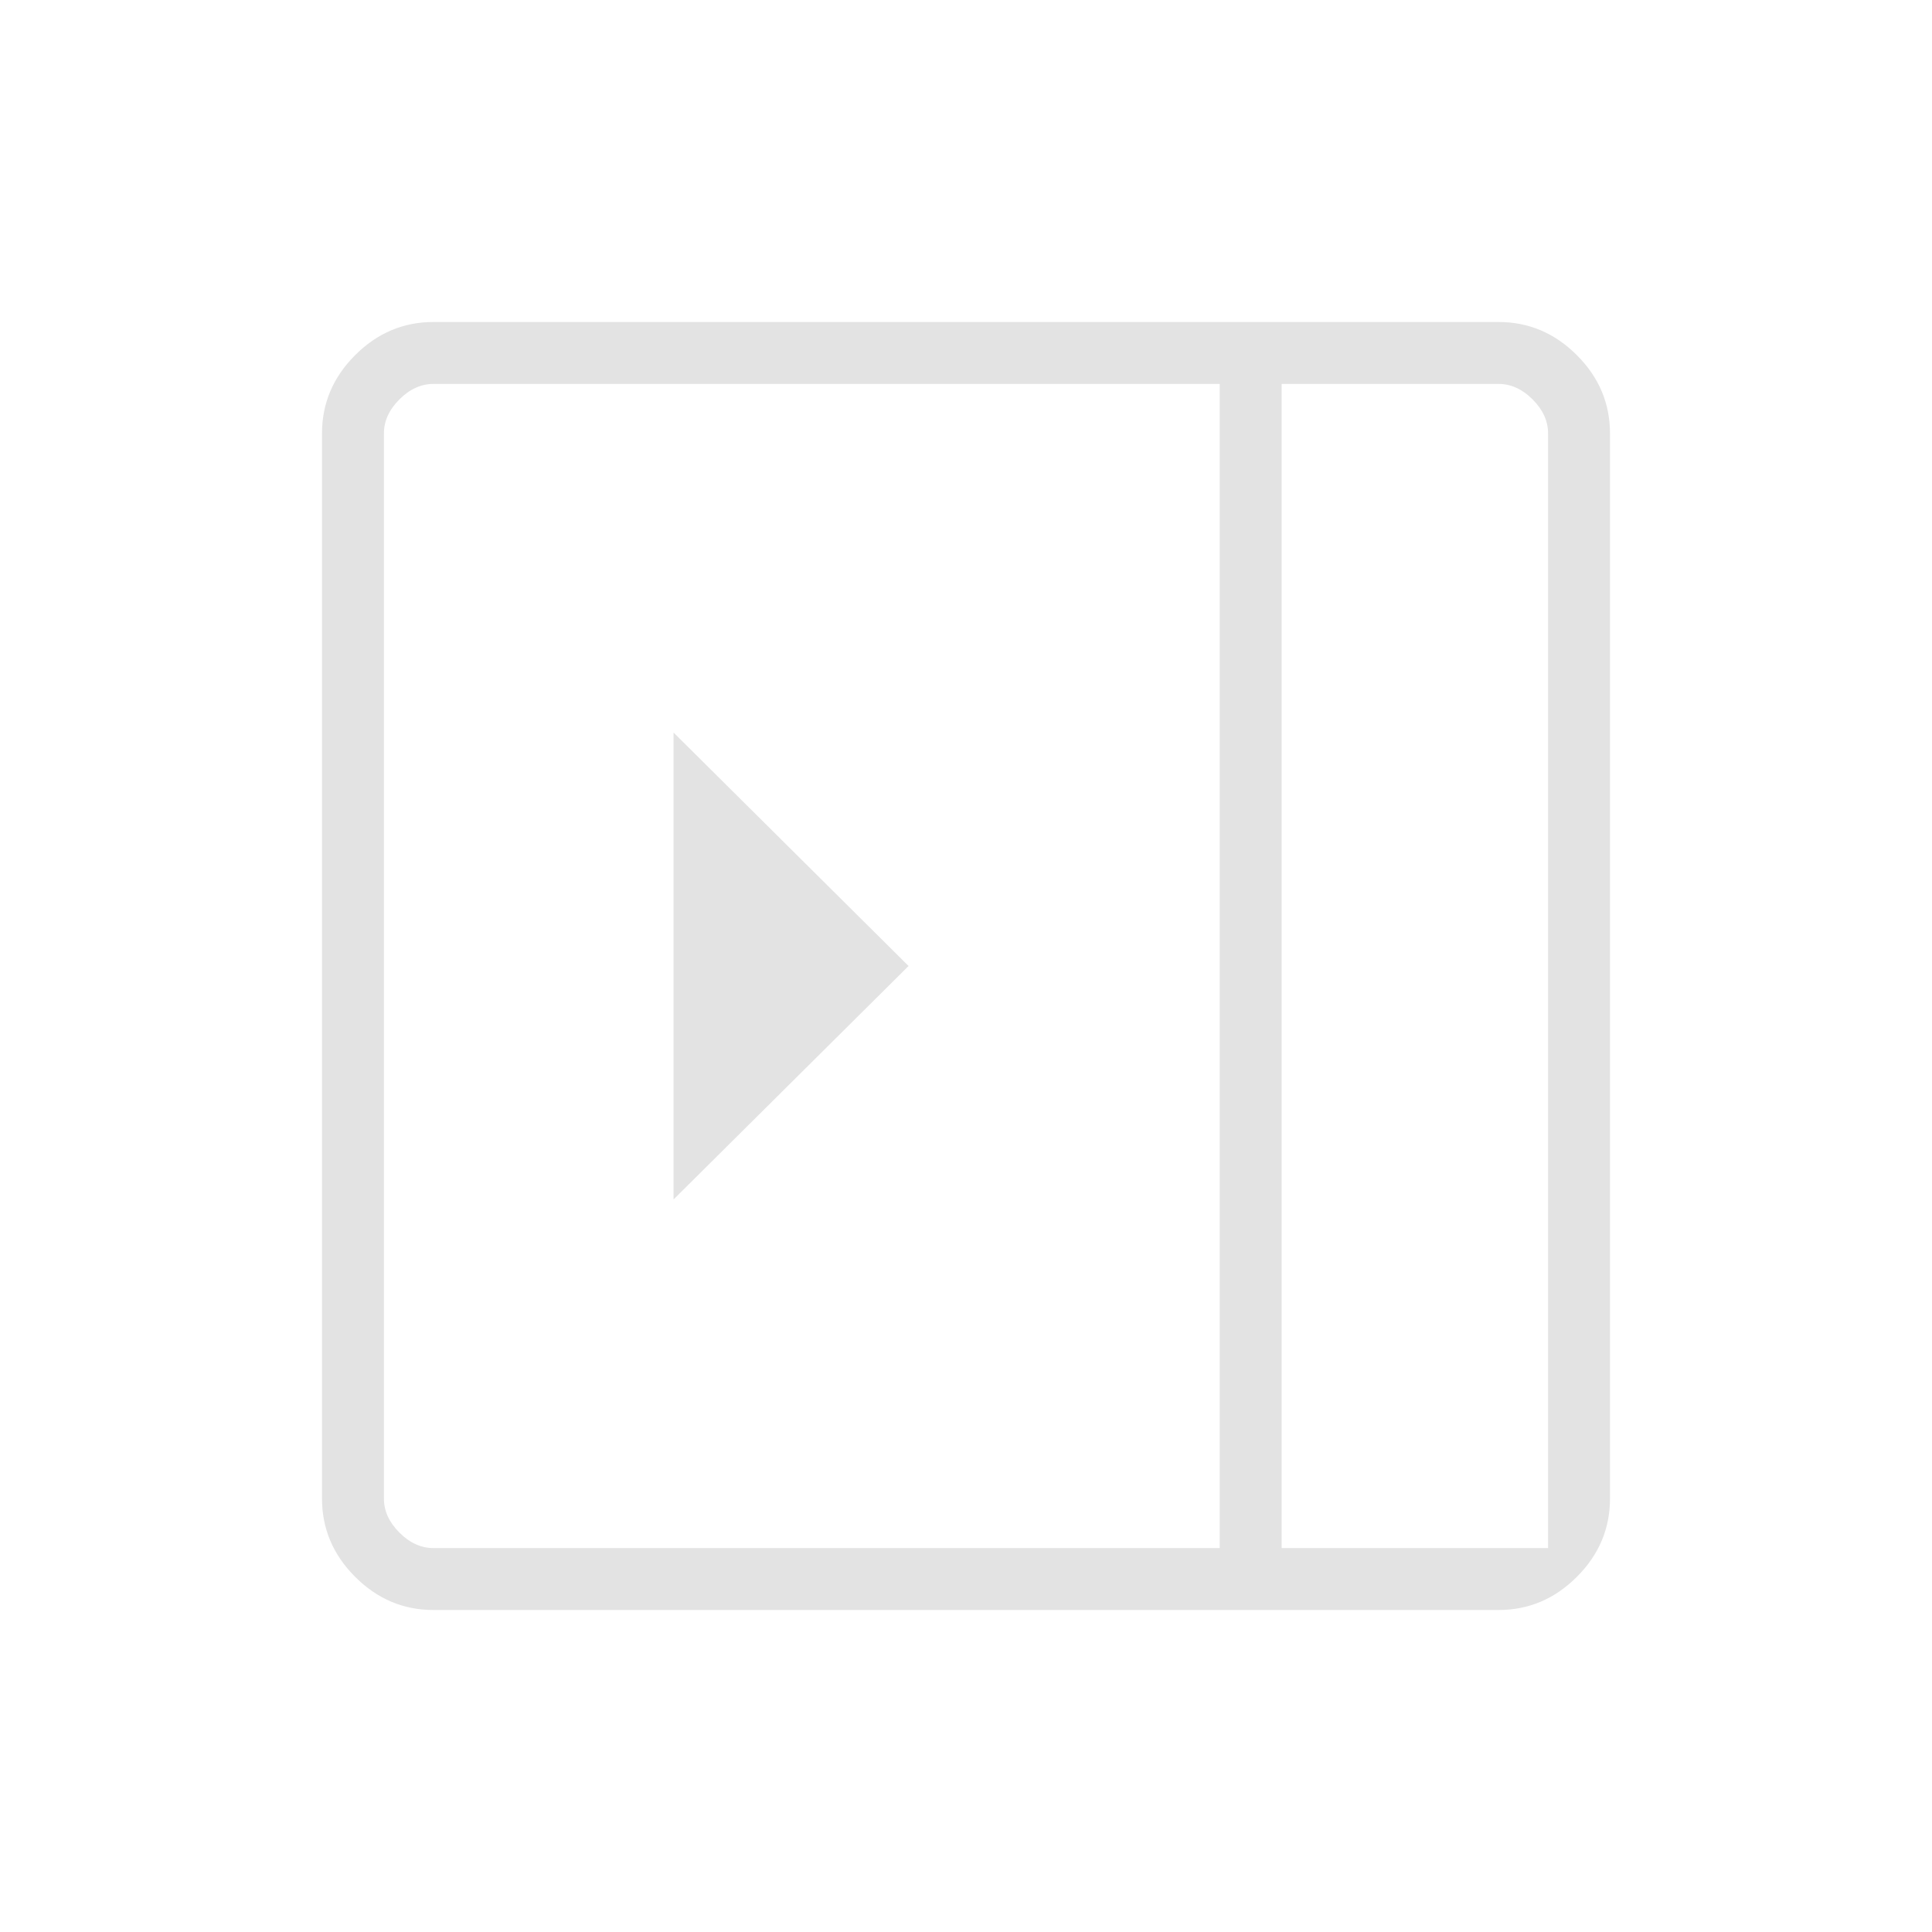
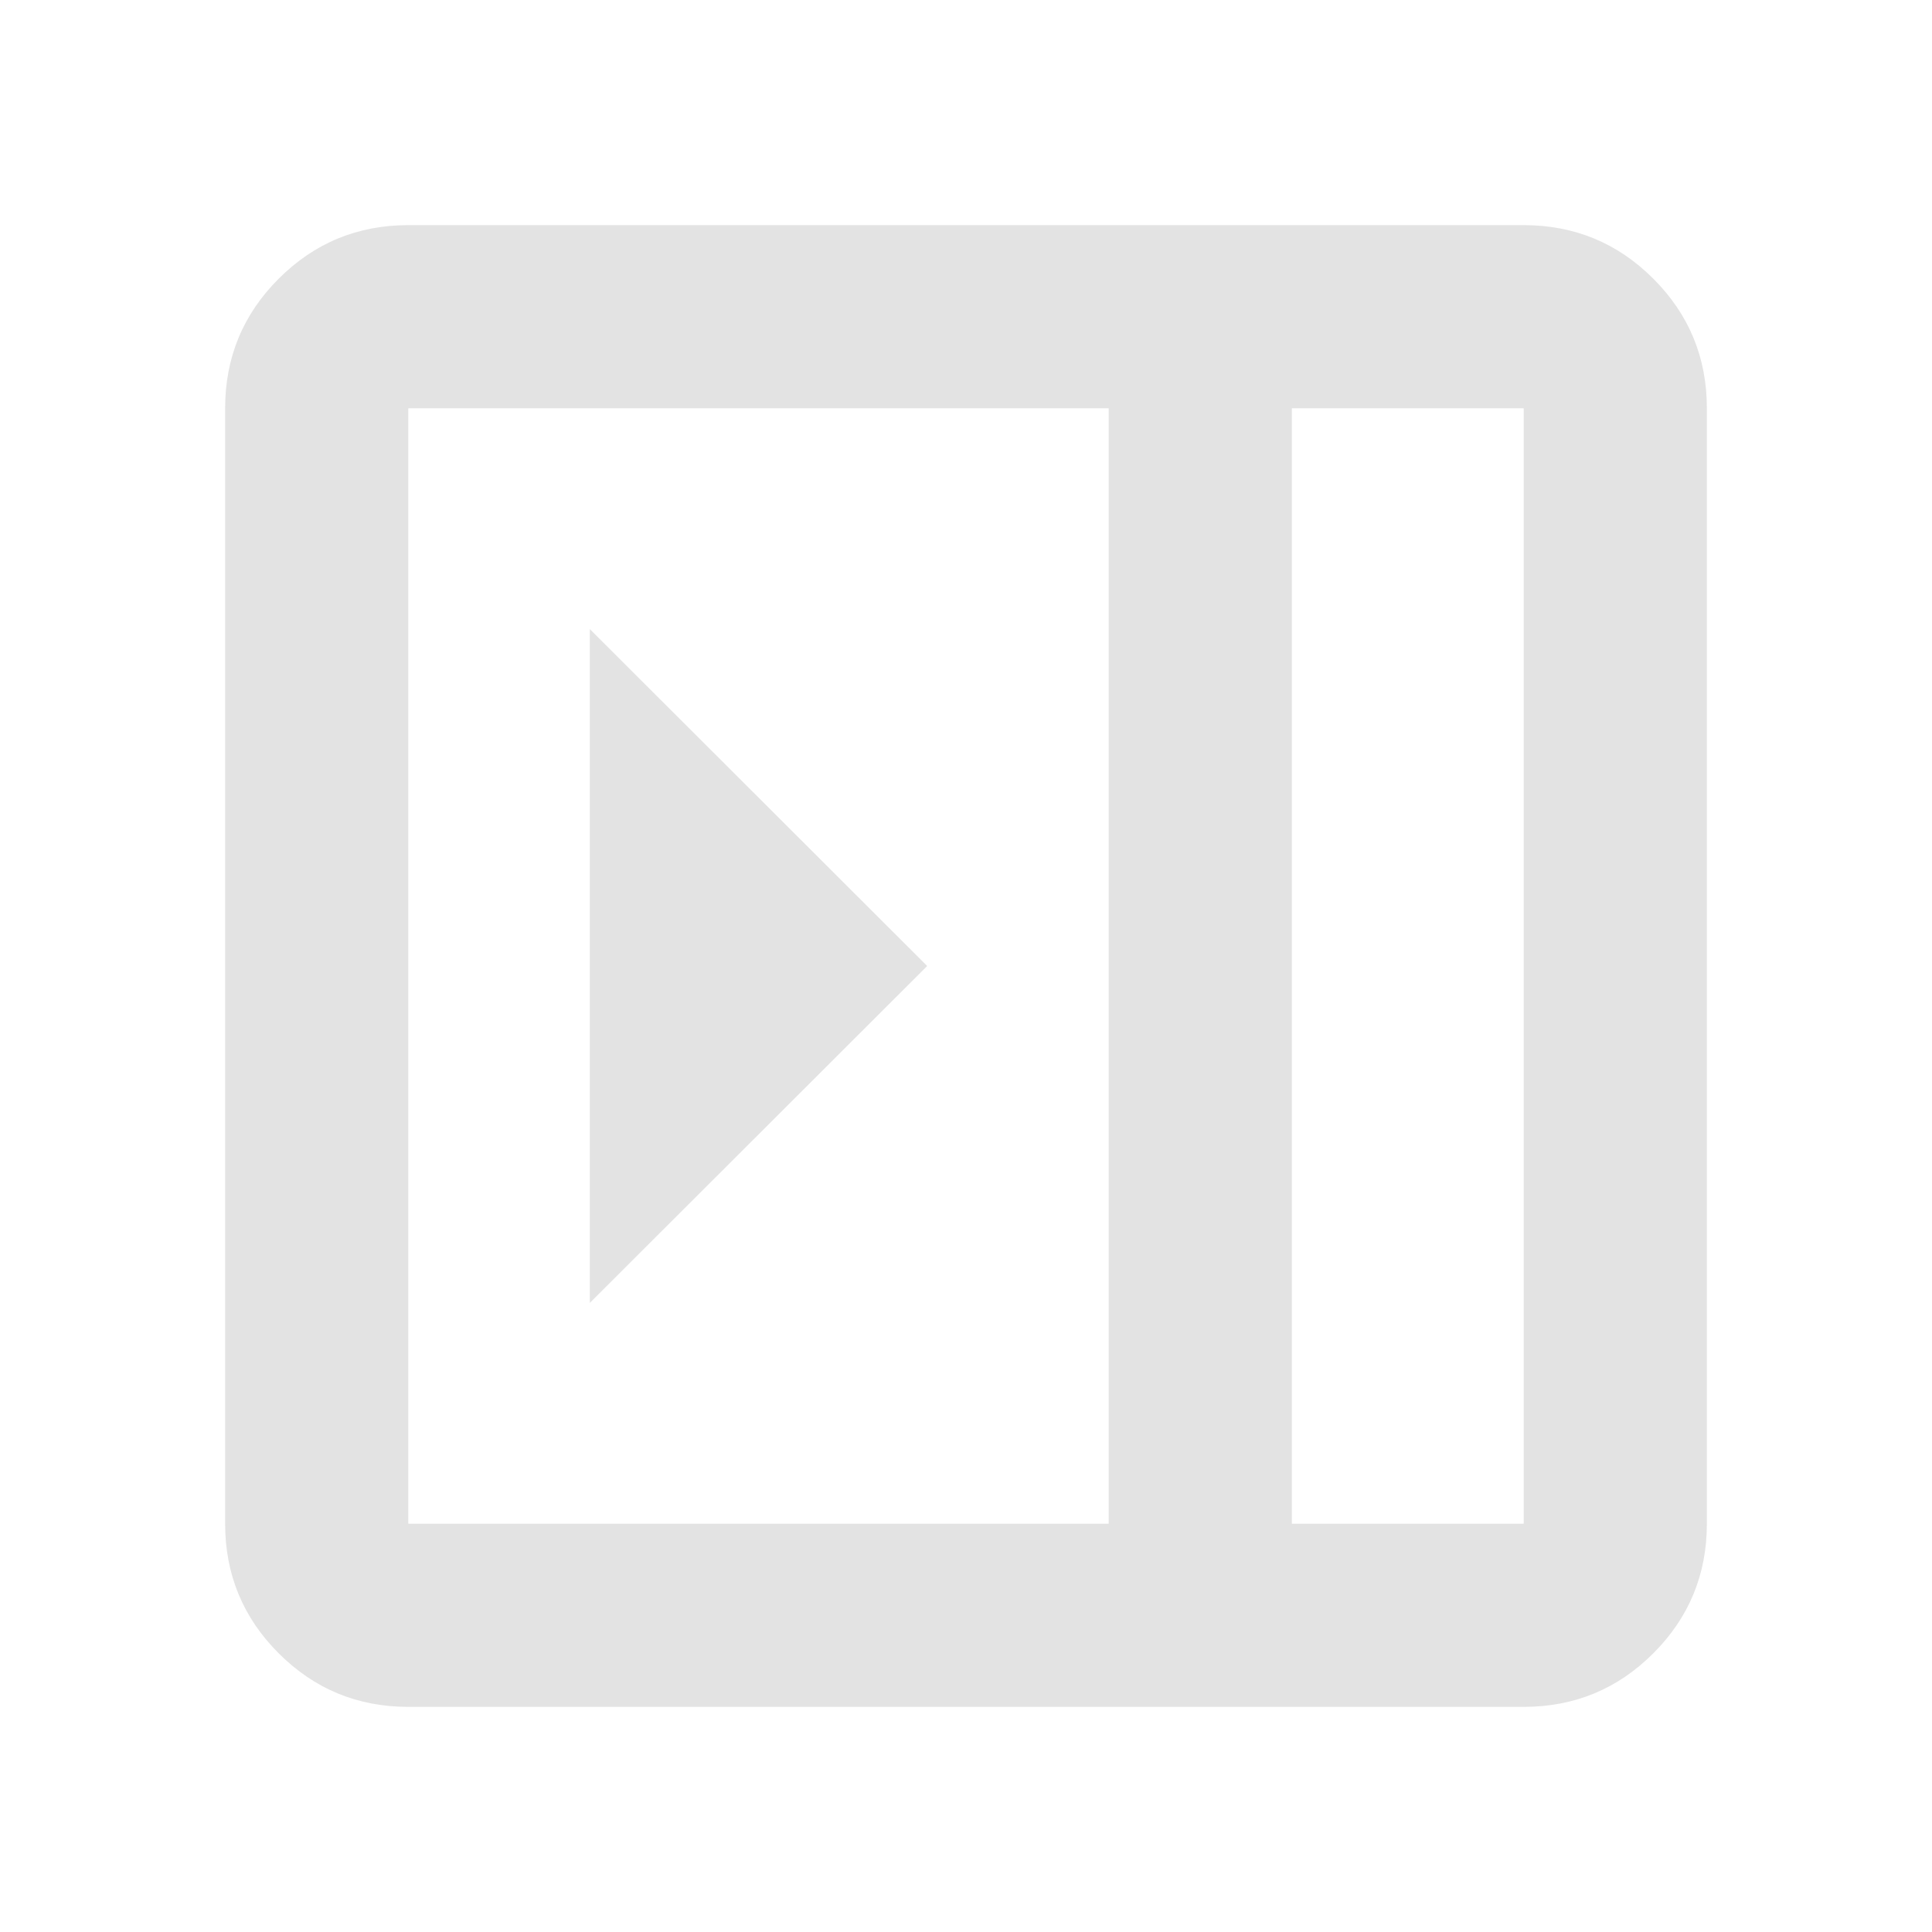
- <svg xmlns="http://www.w3.org/2000/svg" height="48px" viewBox="0 -960 960 960" width="48px" fill="#e3e3e3">
-   <path d="M334.69-596v232l116.77-116-116.77-116ZM215.38-160q-22.44 0-38.91-16.47Q160-192.94 160-215.38v-529.24q0-22.44 16.47-38.91Q192.94-800 215.38-800h529.24q22.44 0 38.91 16.47Q800-767.06 800-744.62v529.24q0 22.44-16.47 38.91Q767.06-160 744.62-160H215.38Zm421.47-30.77h132.38v-553.85q0-9.23-7.69-16.92-7.69-7.69-16.92-7.69H636.85v578.46Zm-30.77 0v-578.46h-390.7q-9.23 0-16.92 7.69-7.69 7.69-7.69 16.92v529.24q0 9.23 7.69 16.92 7.69 7.69 16.92 7.69h390.7Zm30.77 0h132.38-132.38Z" />
+ <svg xmlns="http://www.w3.org/2000/svg" height="24px" viewBox="0 -960 960 960" width="24px" fill="#e3e3e3">
+   <path d="M293.07-647.41v334.82L460.72-480 293.07-647.41Zm-90.2 535.54q-37.78 0-64.39-26.61t-26.61-64.39v-554.26q0-37.78 26.61-64.39t64.39-26.61h554.26q37.78 0 64.39 26.61t26.61 64.39v554.26q0 37.78-26.61 64.39t-64.39 26.61H202.87Zm439.04-91h115.22v-554.26H641.91v554.26Zm-91 0v-554.26H202.87v554.26h348.04Zm91 0h115.22-115.22Z" />
</svg>
